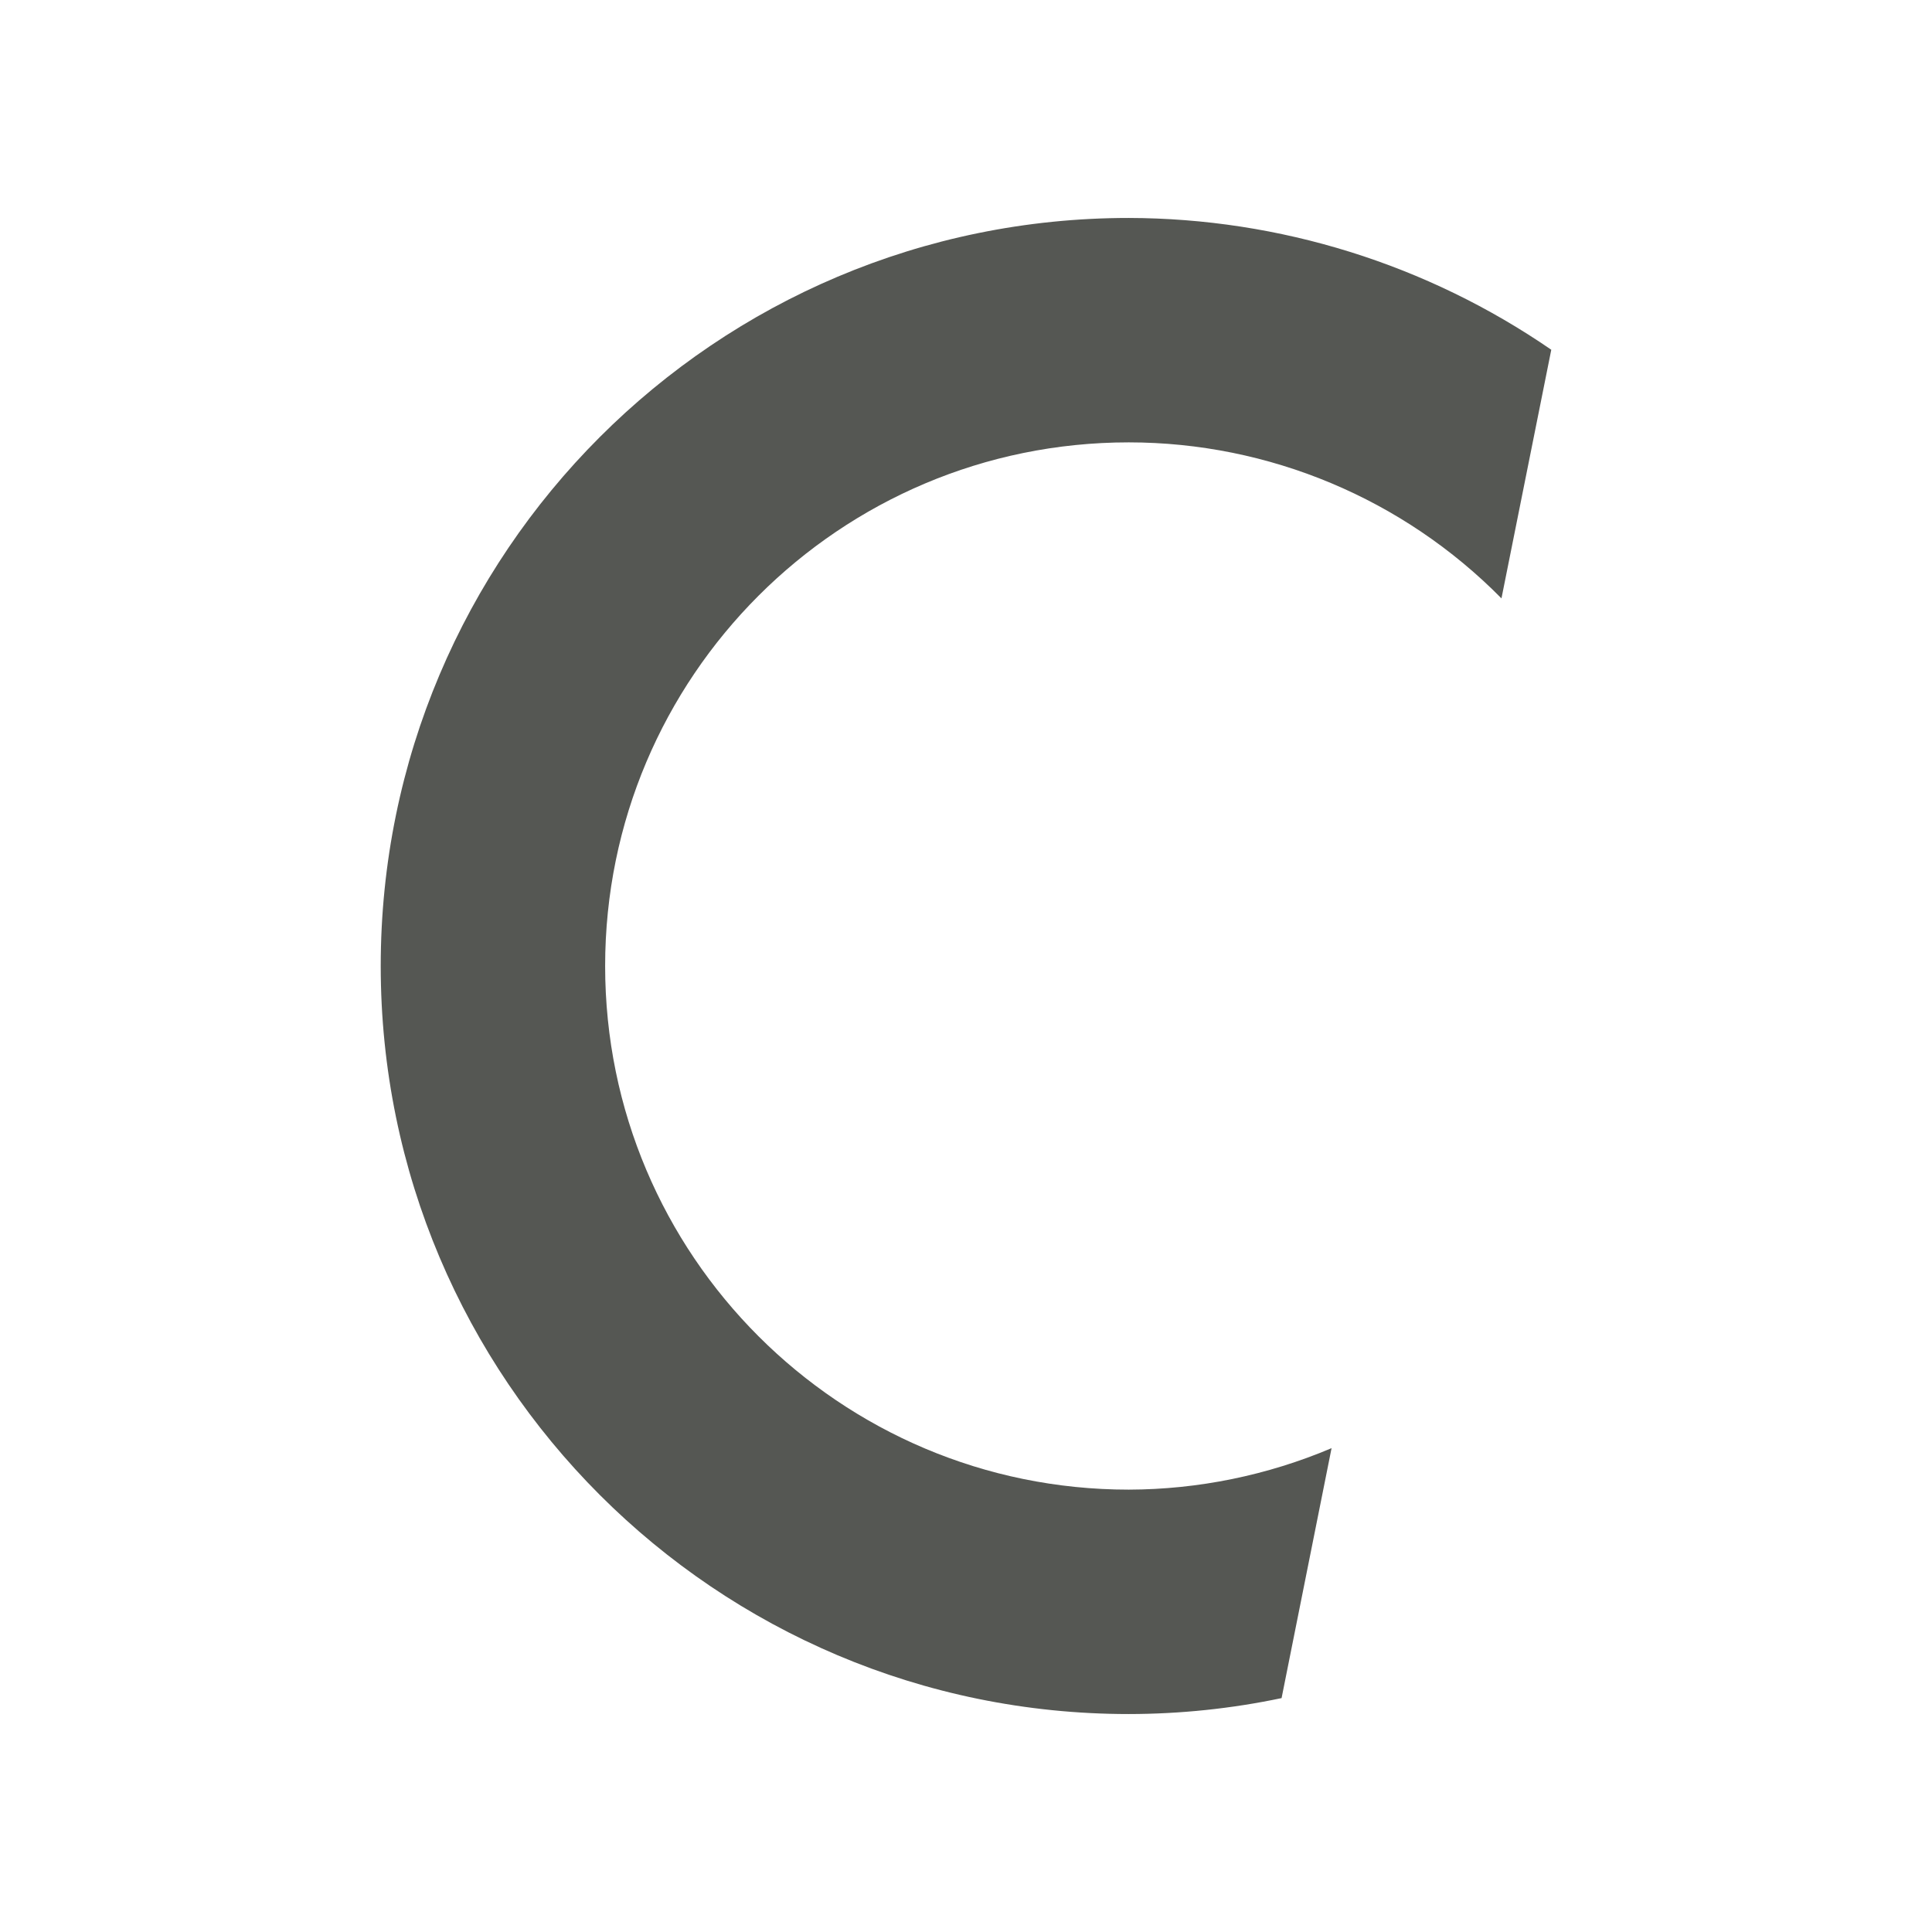
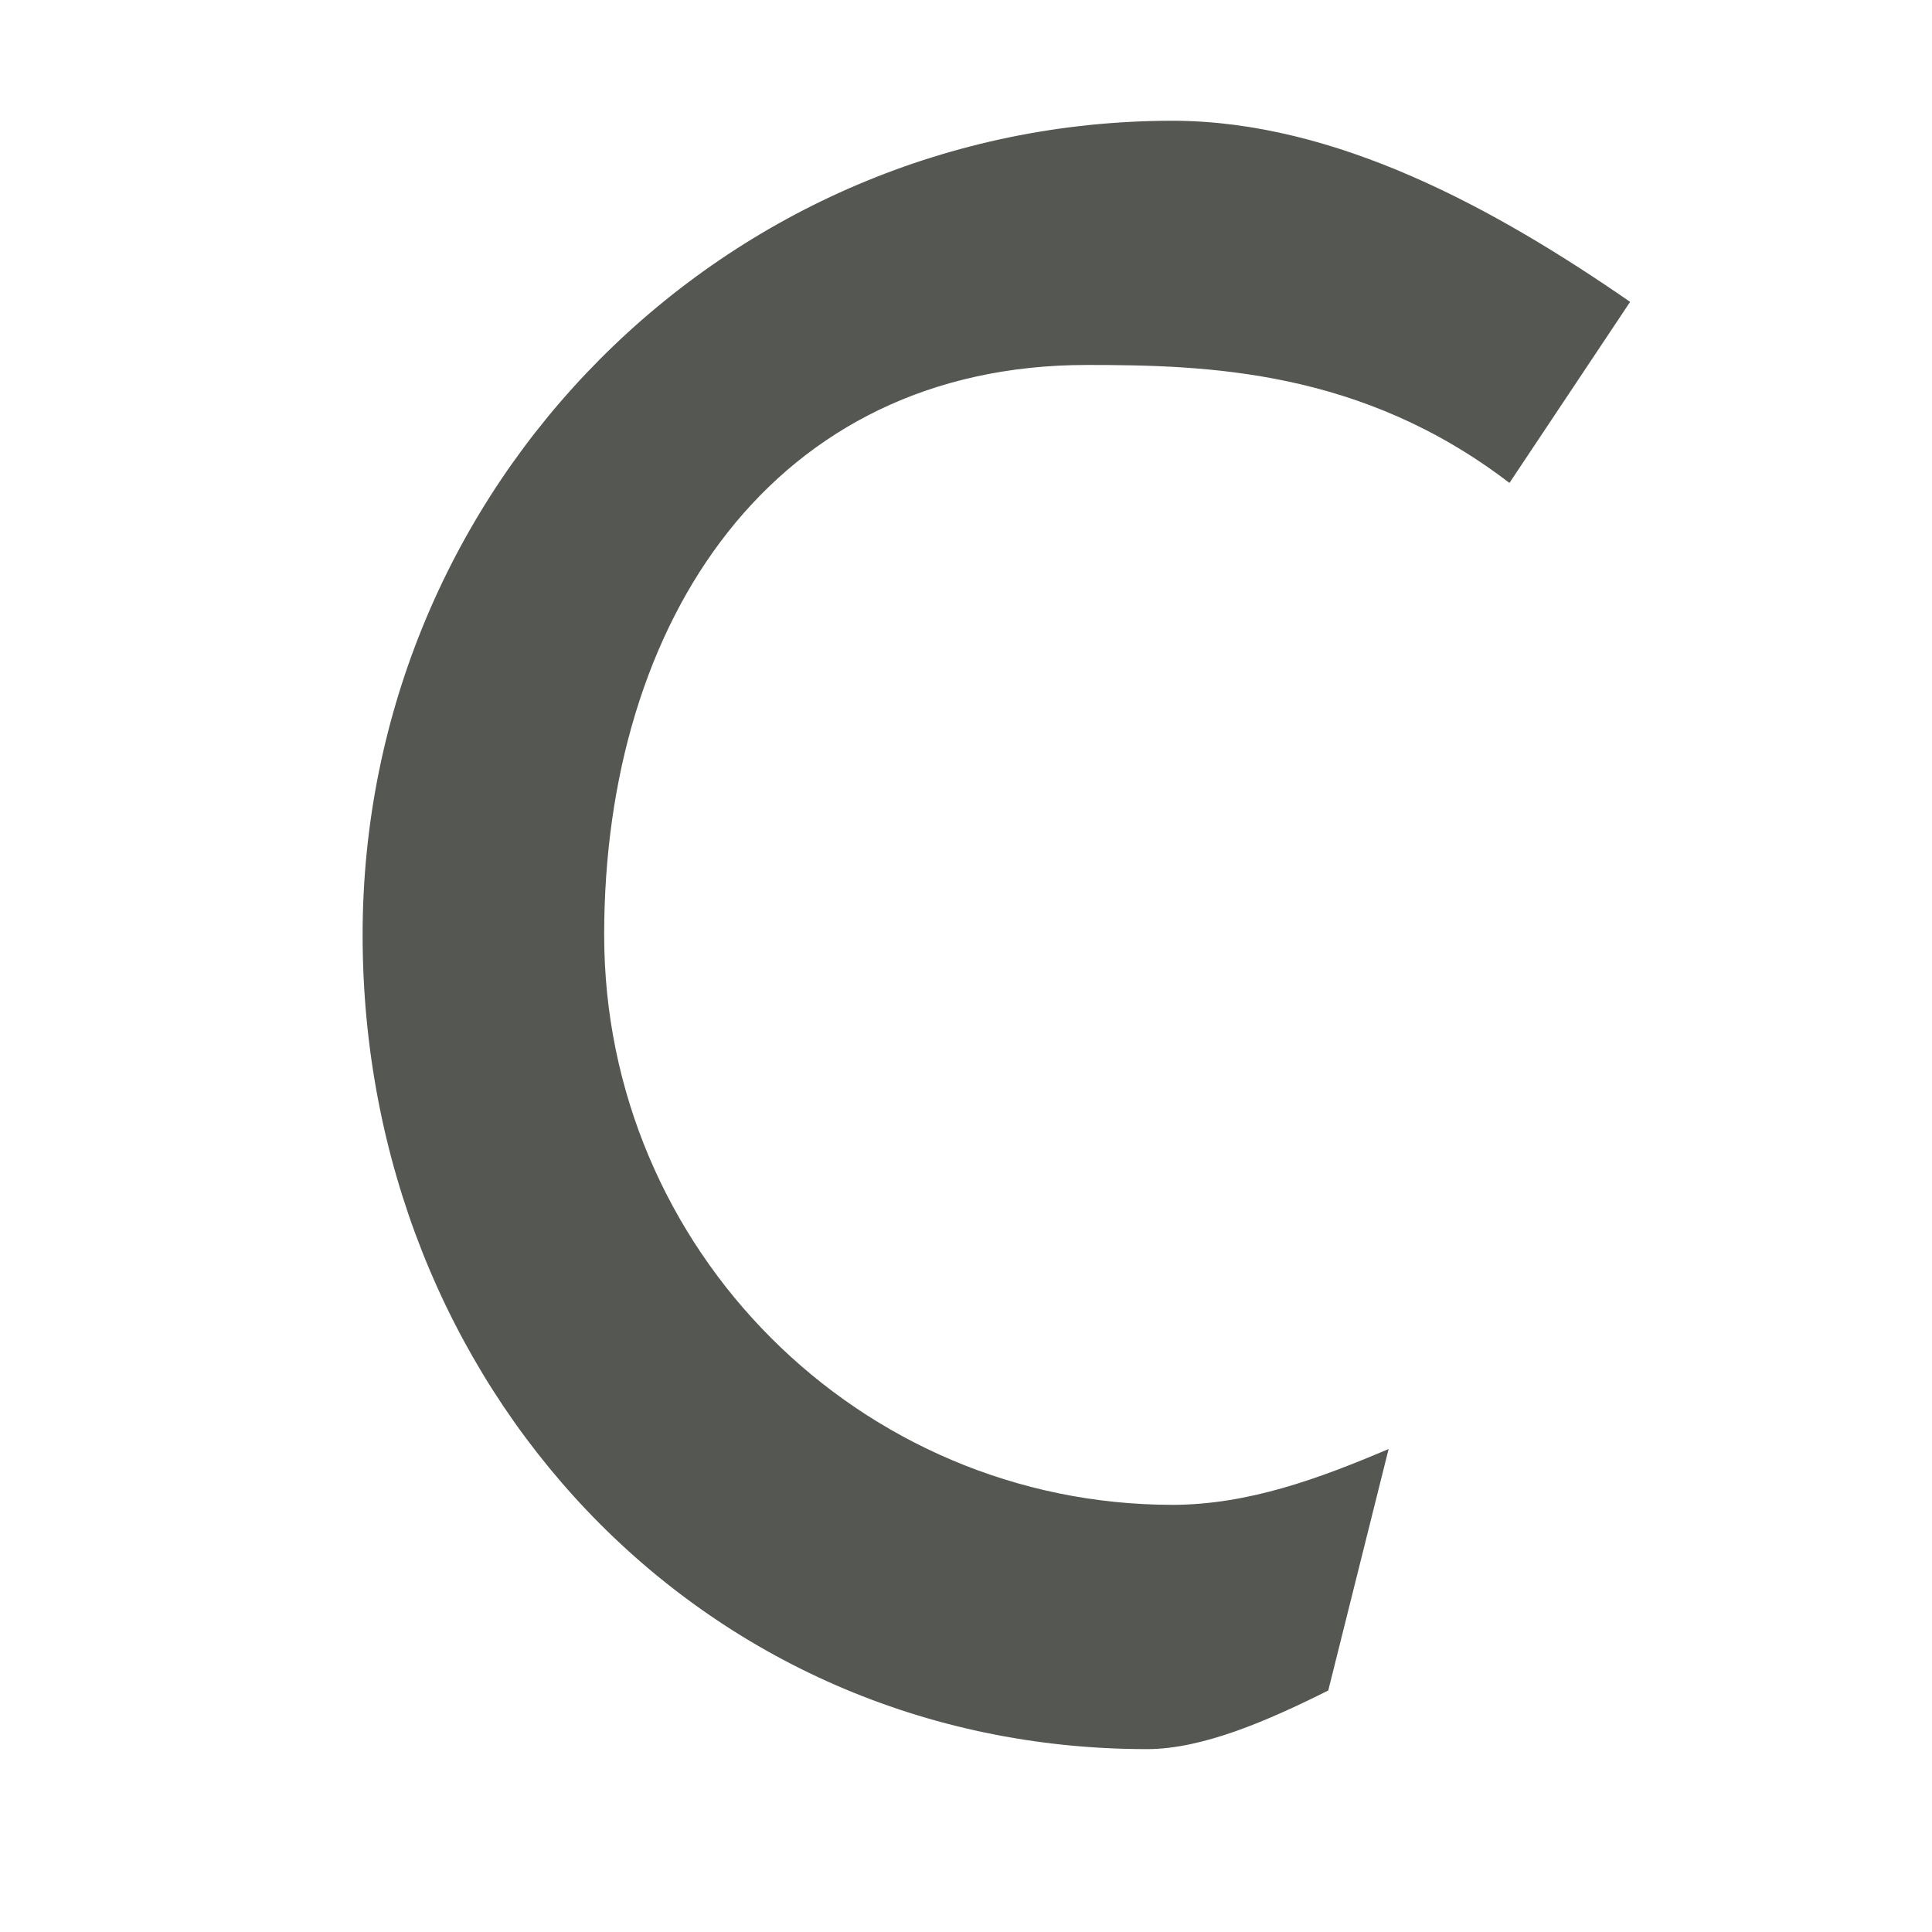
<svg xmlns="http://www.w3.org/2000/svg" viewBox="0 0 32 32" version="1.1" id="svg4" width="32" height="32">
  <defs id="defs8" />
-   <path d="m 18.696,3.61 c -6.843,0 -12.39,5.547 -12.39,12.39 0,6.843 5.547,12.39 12.39,12.39 0.851,-8.07e-4 1.699,-0.089 2.531,-0.264 0.276,-1.38 0.551,-2.76 0.828,-4.14 -1.063,0.45 -2.205,0.684 -3.359,0.687 -4.79,0 -8.673,-3.883 -8.673,-8.673 0,-4.79 3.883,-8.673 8.673,-8.673 2.321,9.132e-4 4.544,0.932 6.173,2.584 C 25.143,8.539 25.42,7.166 25.694,5.793 23.635,4.376 21.195,3.615 18.696,3.61 Z" id="path2" style="fill:#555753;stroke-width:1" />
+   <path d="M 19.426,2 C 12.014,2 6.006,8.038 6.006,15.485 6.006,22.933 11.588,28.971 19,28.971 19.921,28.97 21,28.5 22,28 l 1,-4 c -1.151,0.49 -2.324,0.922 -3.574,0.925 -5.188,0 -9.419,-4.226 -9.419,-9.44 0,-5.213 2.806,-9.44 7.994,-9.44 2,0 4.552,0.077 7,1.954 L 27,5 C 24.77,3.458 22.133,2.005 19.426,2 Z" id="path2" style="fill:#555753;stroke-width:1" />
</svg>
